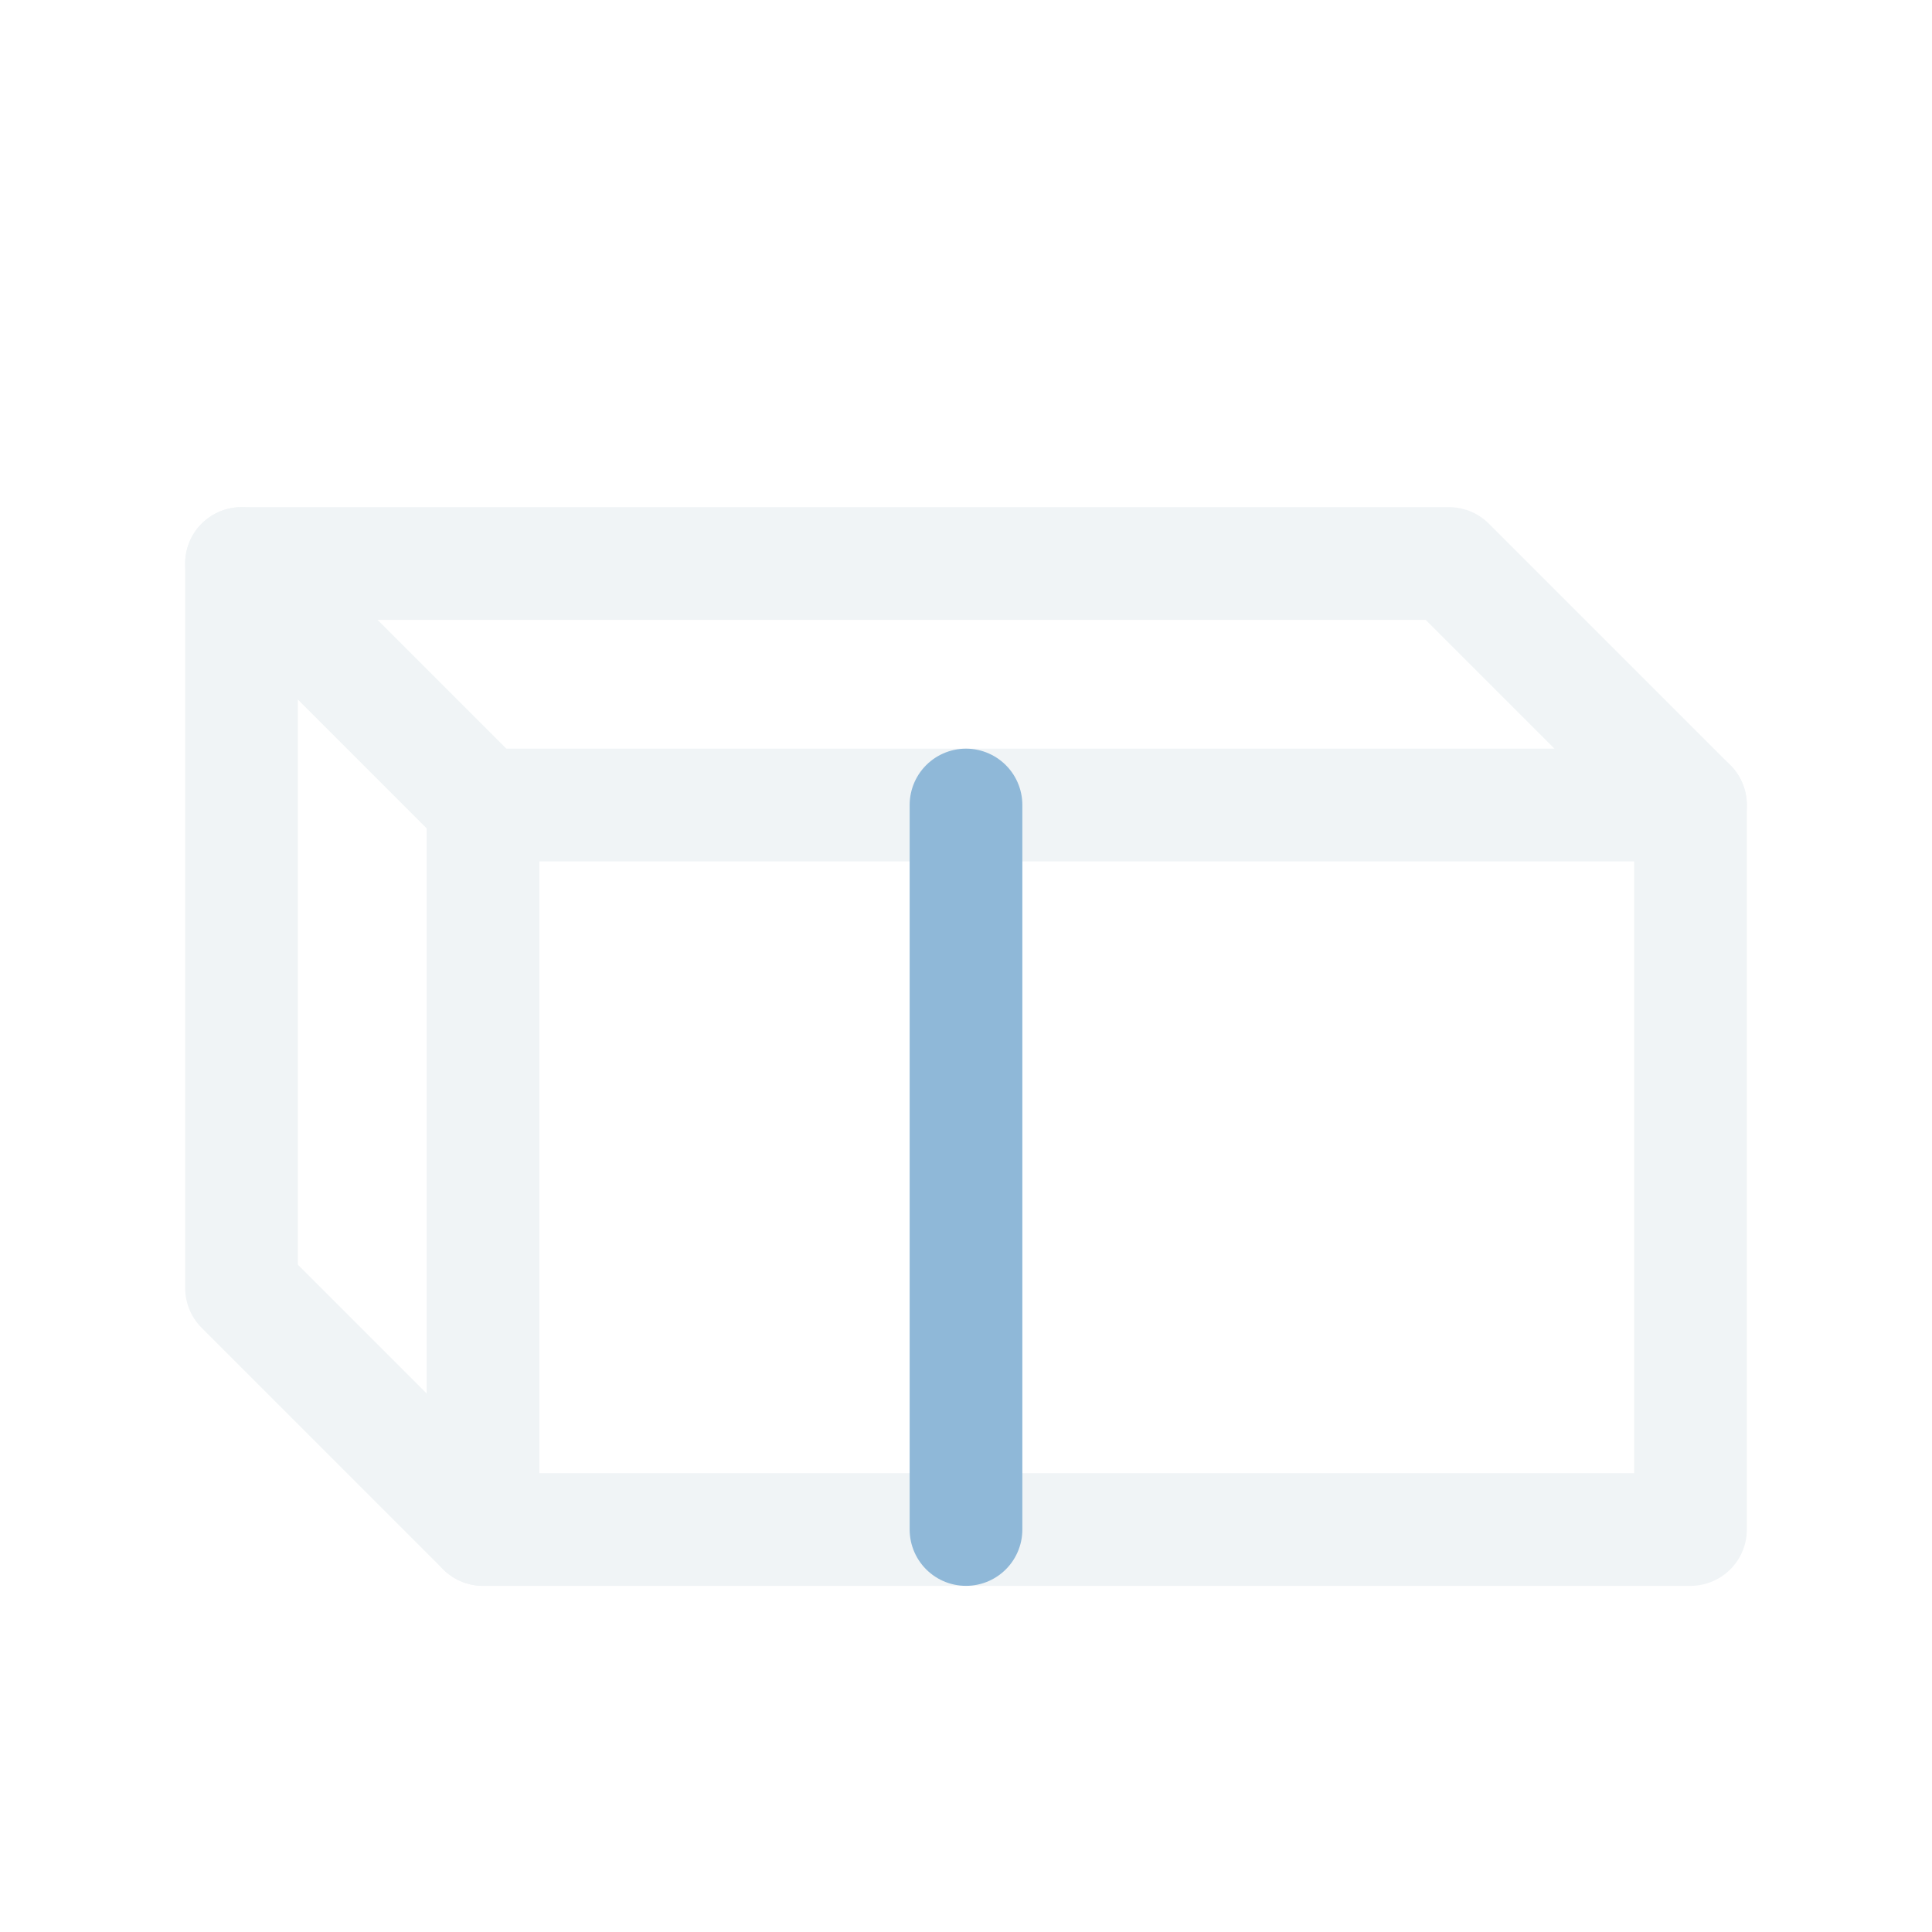
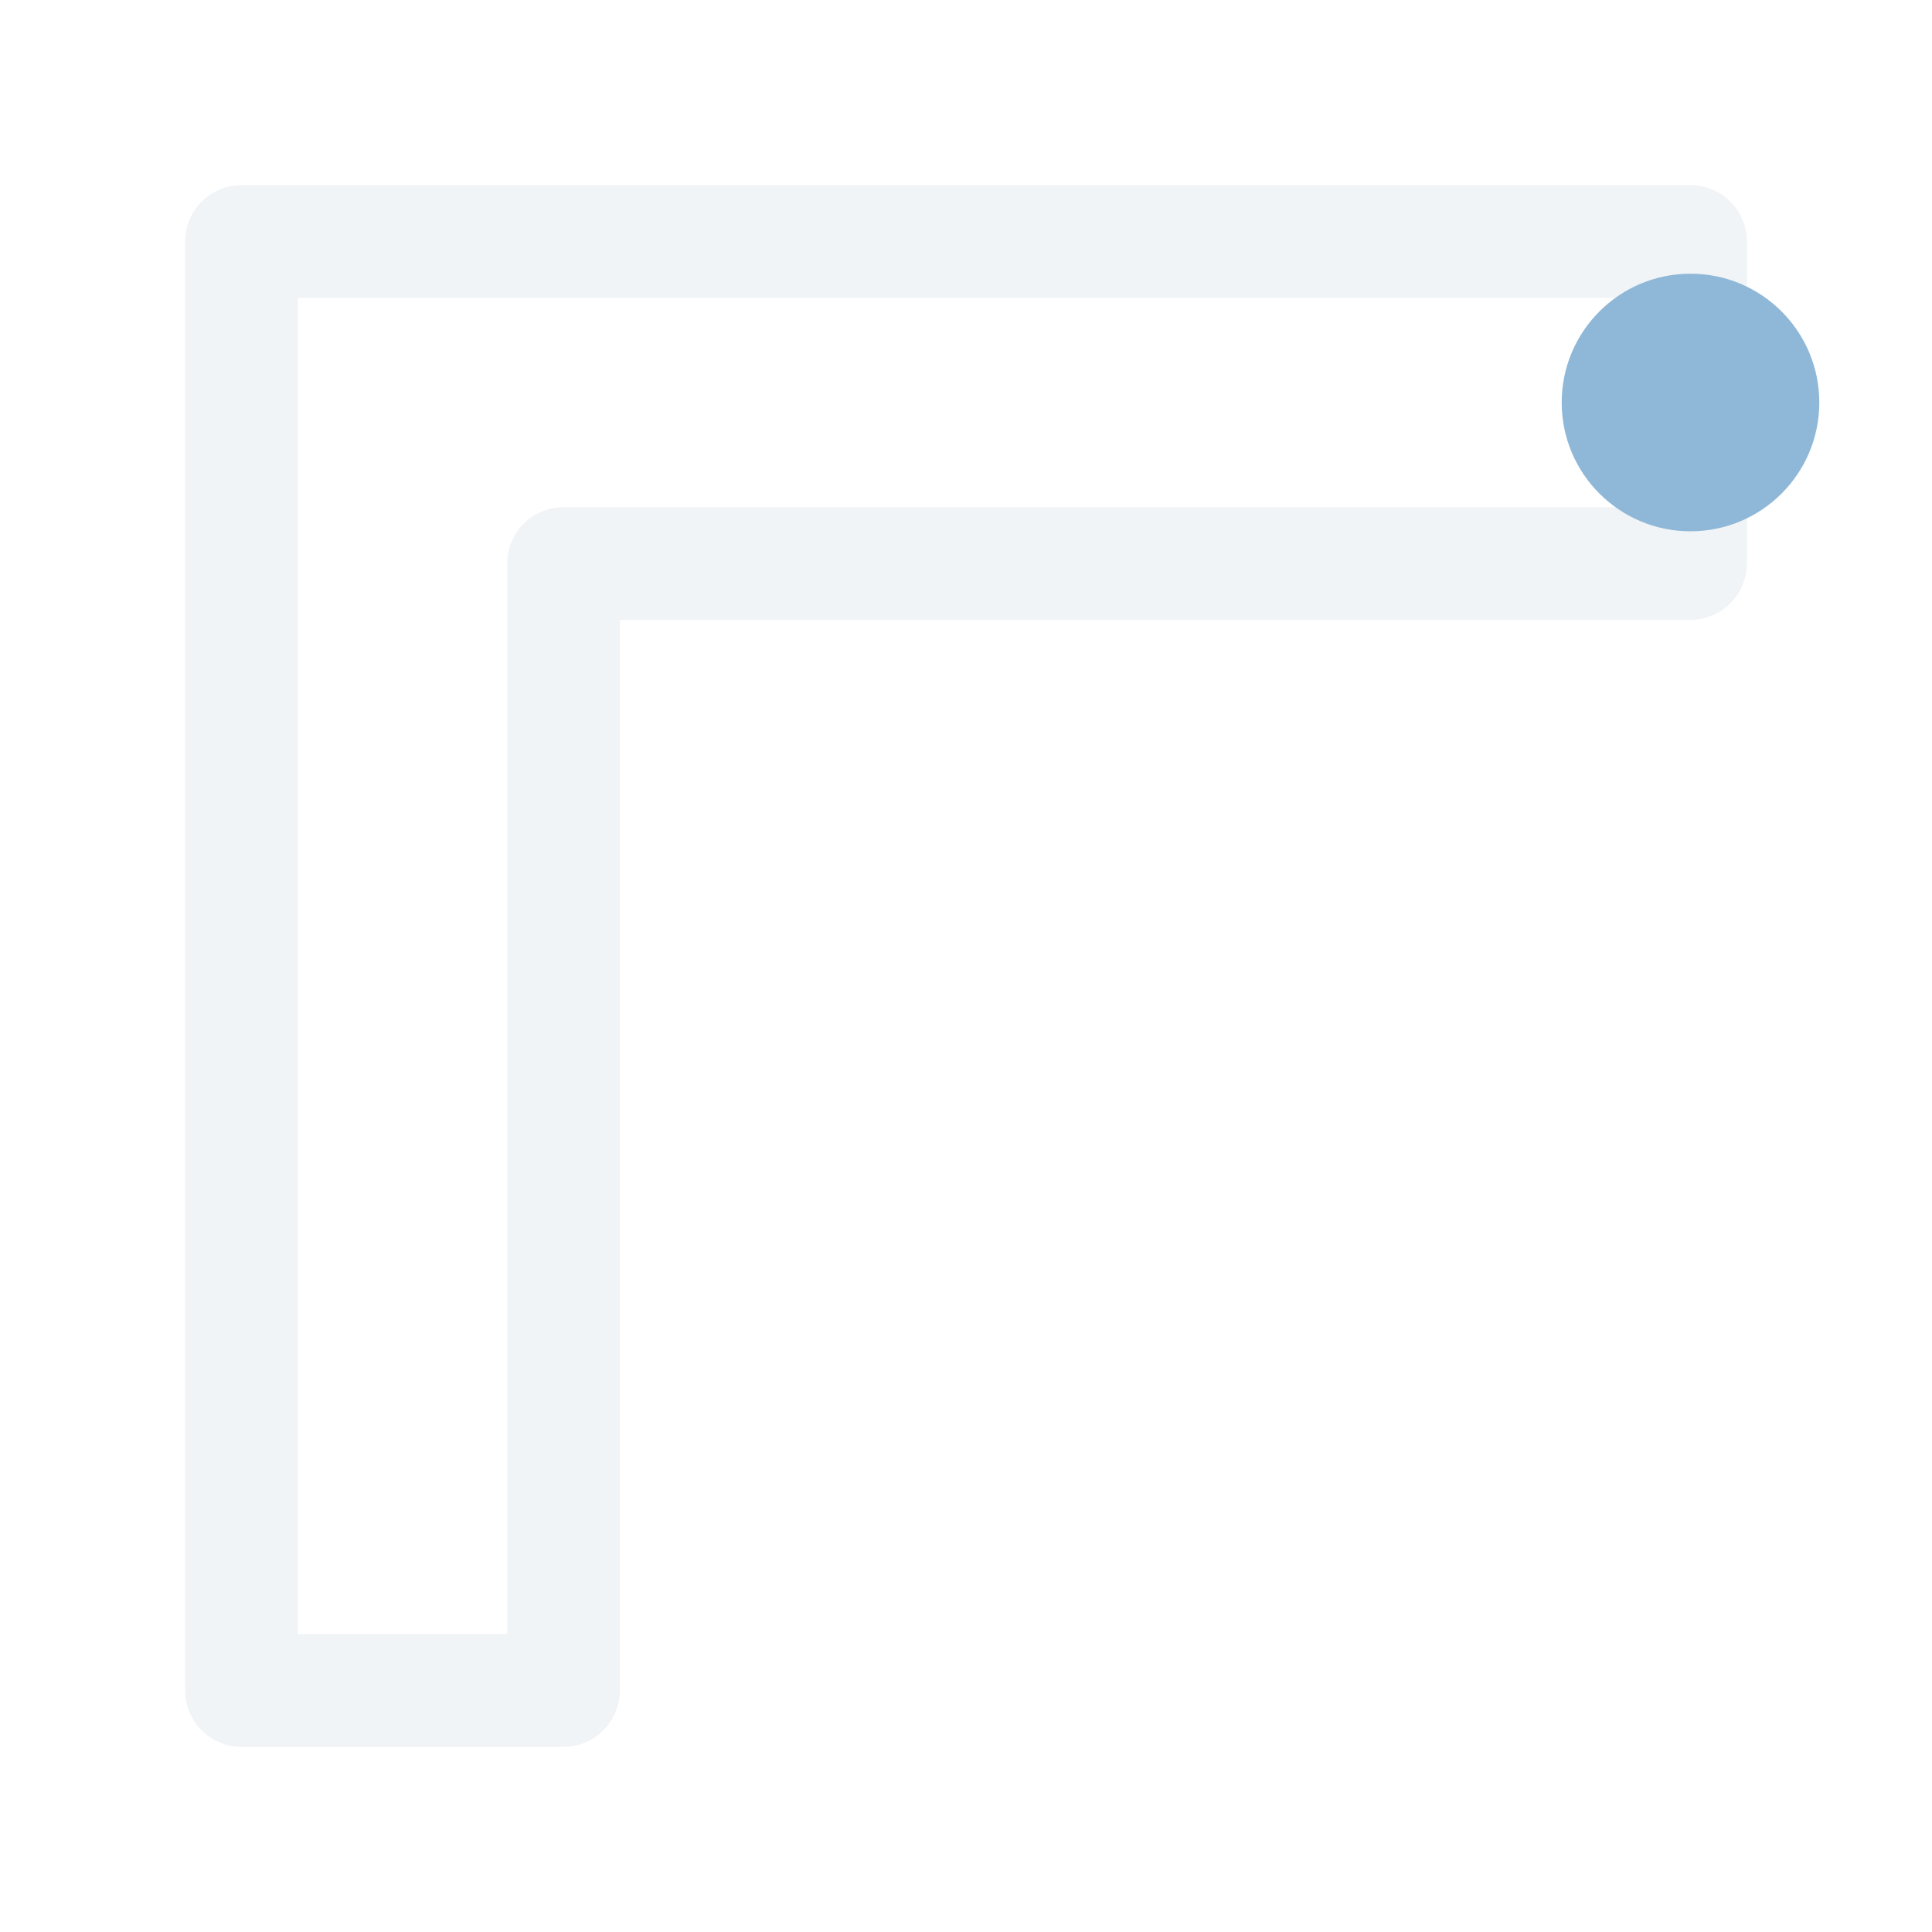
<svg xmlns="http://www.w3.org/2000/svg" width="24" height="24" viewBox="0 0 24 24">
-   <g fill="none" stroke="#f0f4f6" stroke-width="1.4" stroke-linejoin="round" stroke-linecap="round">
-     <path d="M3 7 L18 7 L21 10 L6 10 Z" />
-     <path d="M6 10 V19 L21 19 V10" />
-     <path d="M3 7 V16 L6 19" />
-     <path d="M12 10 V19" stroke="#8fb8d8" />
+   <g fill="none" stroke-linecap="round" stroke-linejoin="round">
+     <path d="M3 21 V3 H21 M7 21 V7 H21 M3 21 H7 M21 3 V7" stroke="#f0f4f6" stroke-width="1.4" fill="none" />
+     <circle cx="21" cy="5" r="1.6" fill="#8fb8d8" stroke="none" />
  </g>
</svg>
